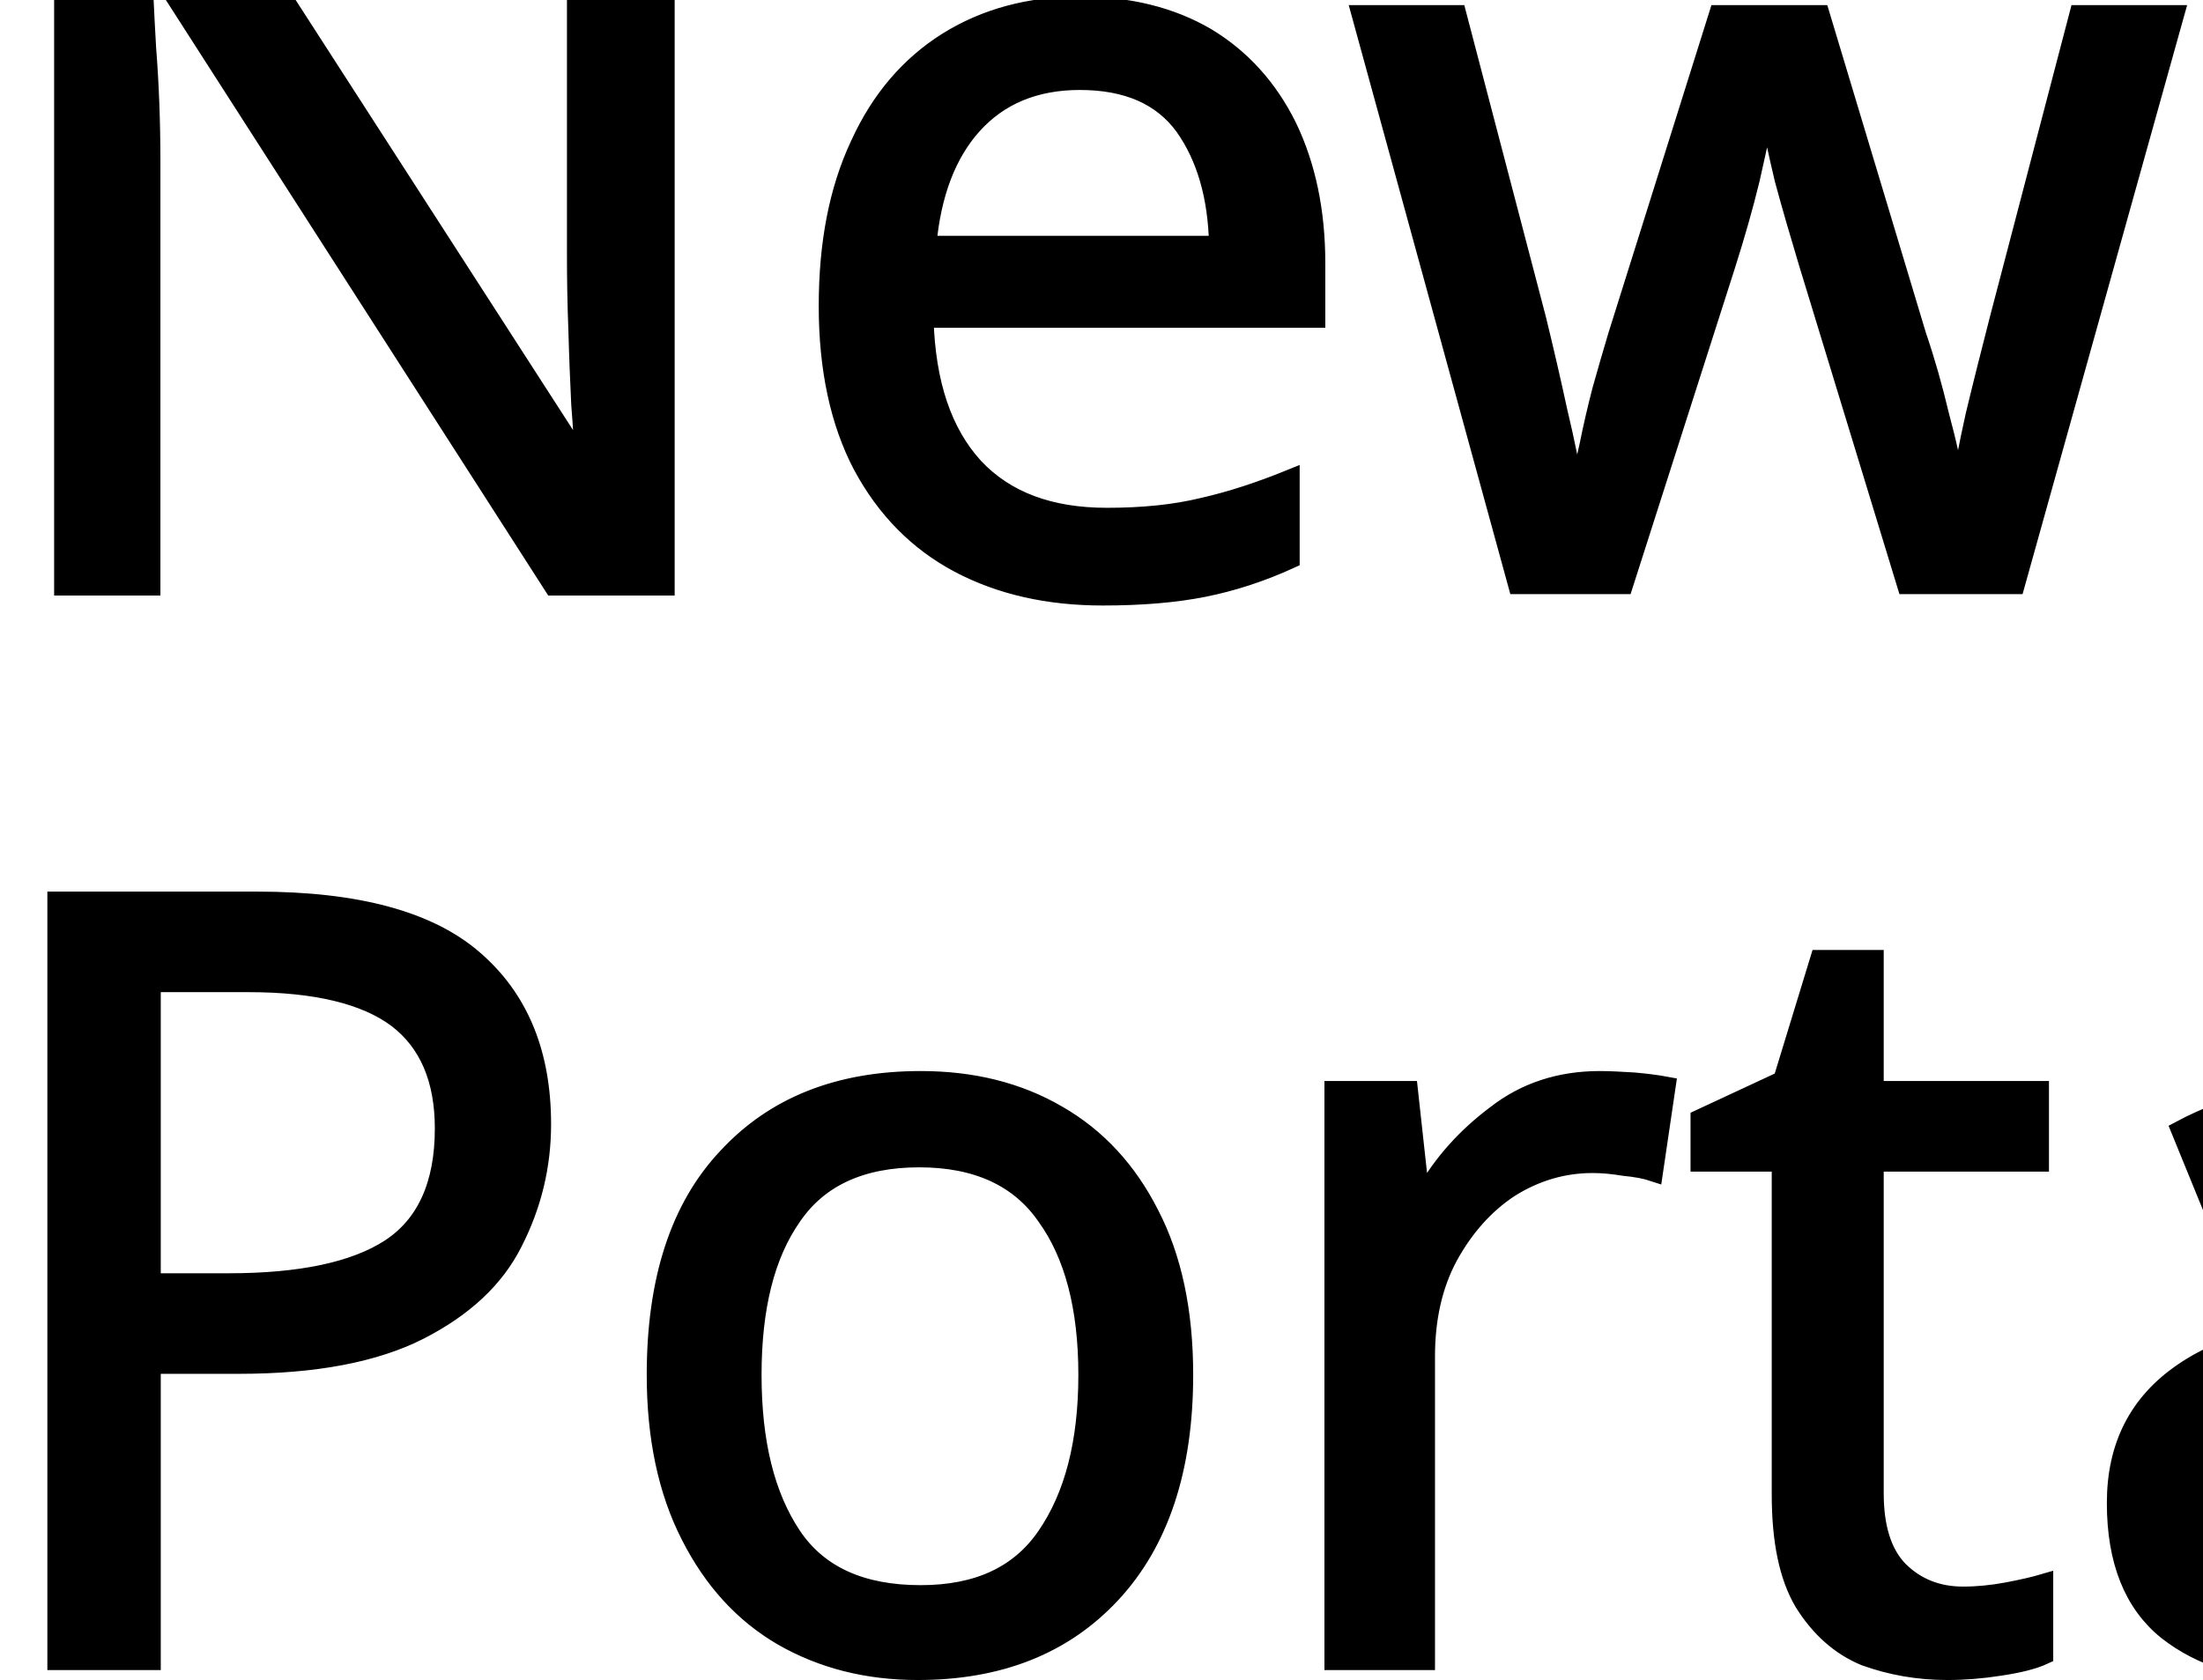
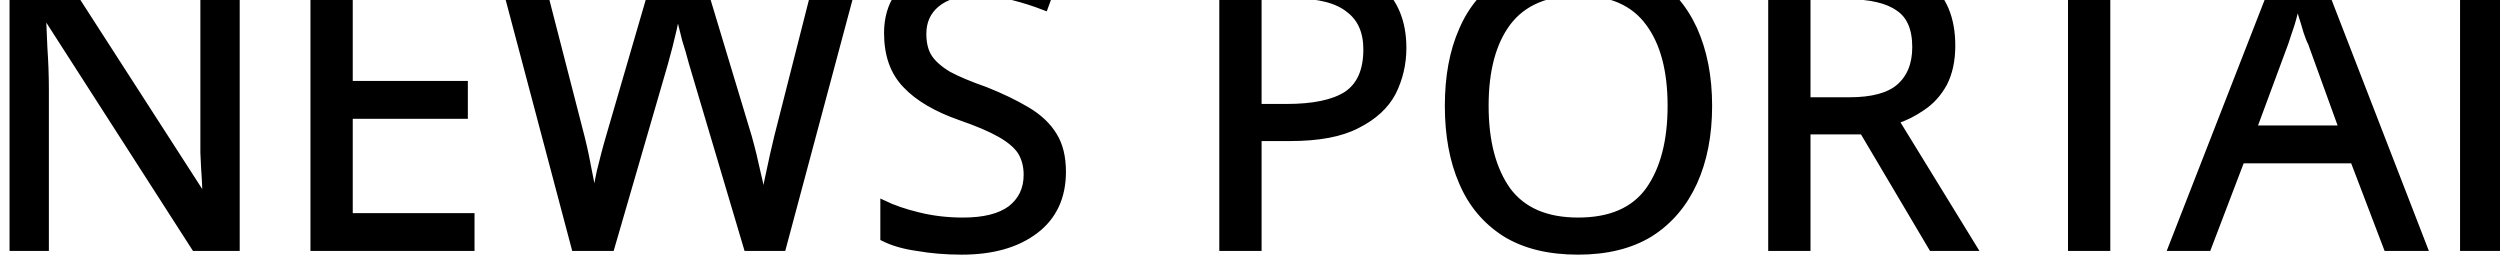
- <svg xmlns="http://www.w3.org/2000/svg" width="24.164mm" height="18.426mm" viewBox="0 0 24.164 18.426" version="1.1" id="svg5">
+ <svg xmlns="http://www.w3.org/2000/svg" width="52.608mm" height="5.417mm" viewBox="0 0 52.608 5.417" version="1.1" id="svg5">
  <defs id="defs2" />
-   <g id="layer1" transform="translate(-79.9718,-82.71291)">
-     <text xml:space="preserve" style="font-size:11.692px;font-family:'Potti Sreeramulu';-inkscape-font-specification:'Potti Sreeramulu';opacity:1;fill:#000000;stroke:#000000;stroke-width:0.197" x="79.525" y="89.148" id="text1702">
-       <tspan style="fill:#000000;stroke-width:0.197" x="79.525" y="89.148" id="tspan1907">News </tspan>
-     </text>
-     <text xml:space="preserve" style="font-size:11.692px;font-family:'Potti Sreeramulu';-inkscape-font-specification:'Potti Sreeramulu';opacity:1;fill:#000000;stroke:#000000;stroke-width:0.197" x="79.45" y="100.935" id="text1913">
-       <tspan style="fill:#000000;stroke-width:0.197" x="79.45" y="100.935" id="tspan1911">Portal</tspan>
-     </text>
+   <g id="layer1" transform="translate(-81.16264,-94.9144)">
+     <g id="g405">
+       <text xml:space="preserve" style="font-style:normal;font-variant:normal;font-weight:normal;font-stretch:normal;font-size:8.333px;font-family:Dyuthi;-inkscape-font-specification:Dyuthi;opacity:1;fill:#000000;stroke:#000000;stroke-width:0.14" x="80.622" y="100.127" id="text1702">
+         <tspan style="font-style:normal;font-variant:normal;font-weight:normal;font-stretch:normal;font-family:Dyuthi;-inkscape-font-specification:Dyuthi;fill:#000000;stroke-width:0.14" x="80.622" y="100.127" id="tspan1907">NEWS PORTAL  </tspan>
+       </text>
+     </g>
  </g>
</svg>
